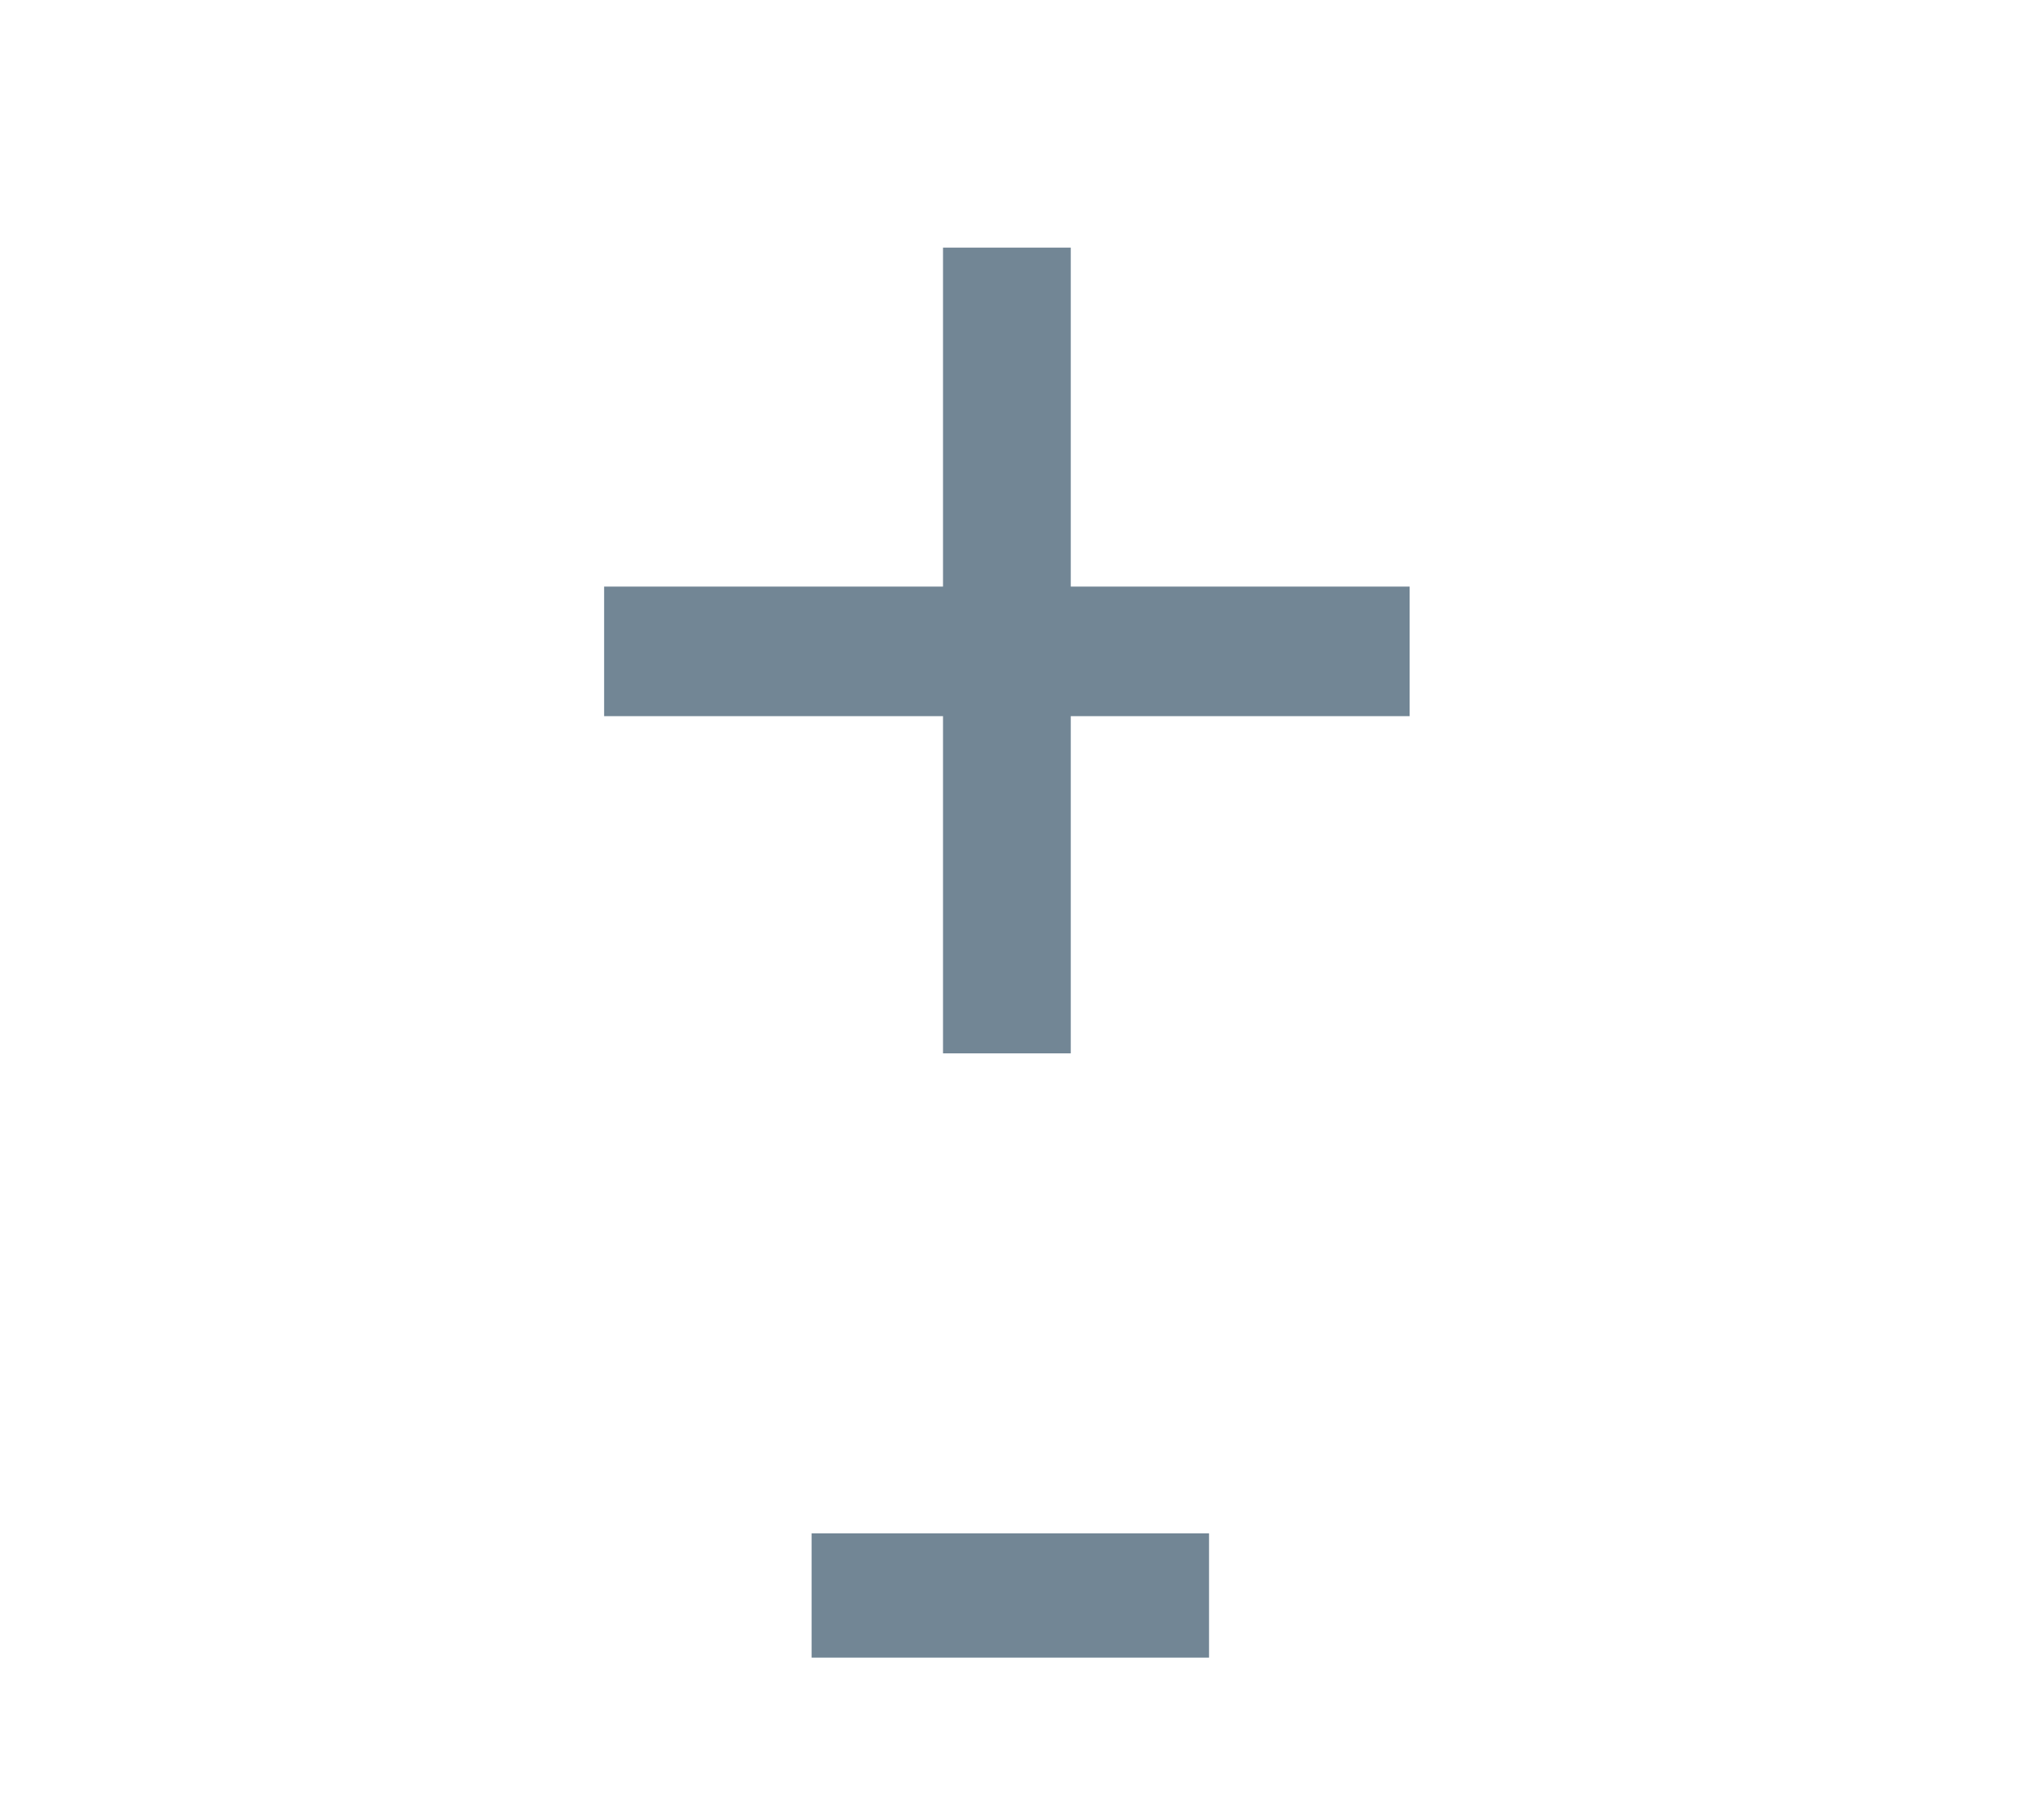
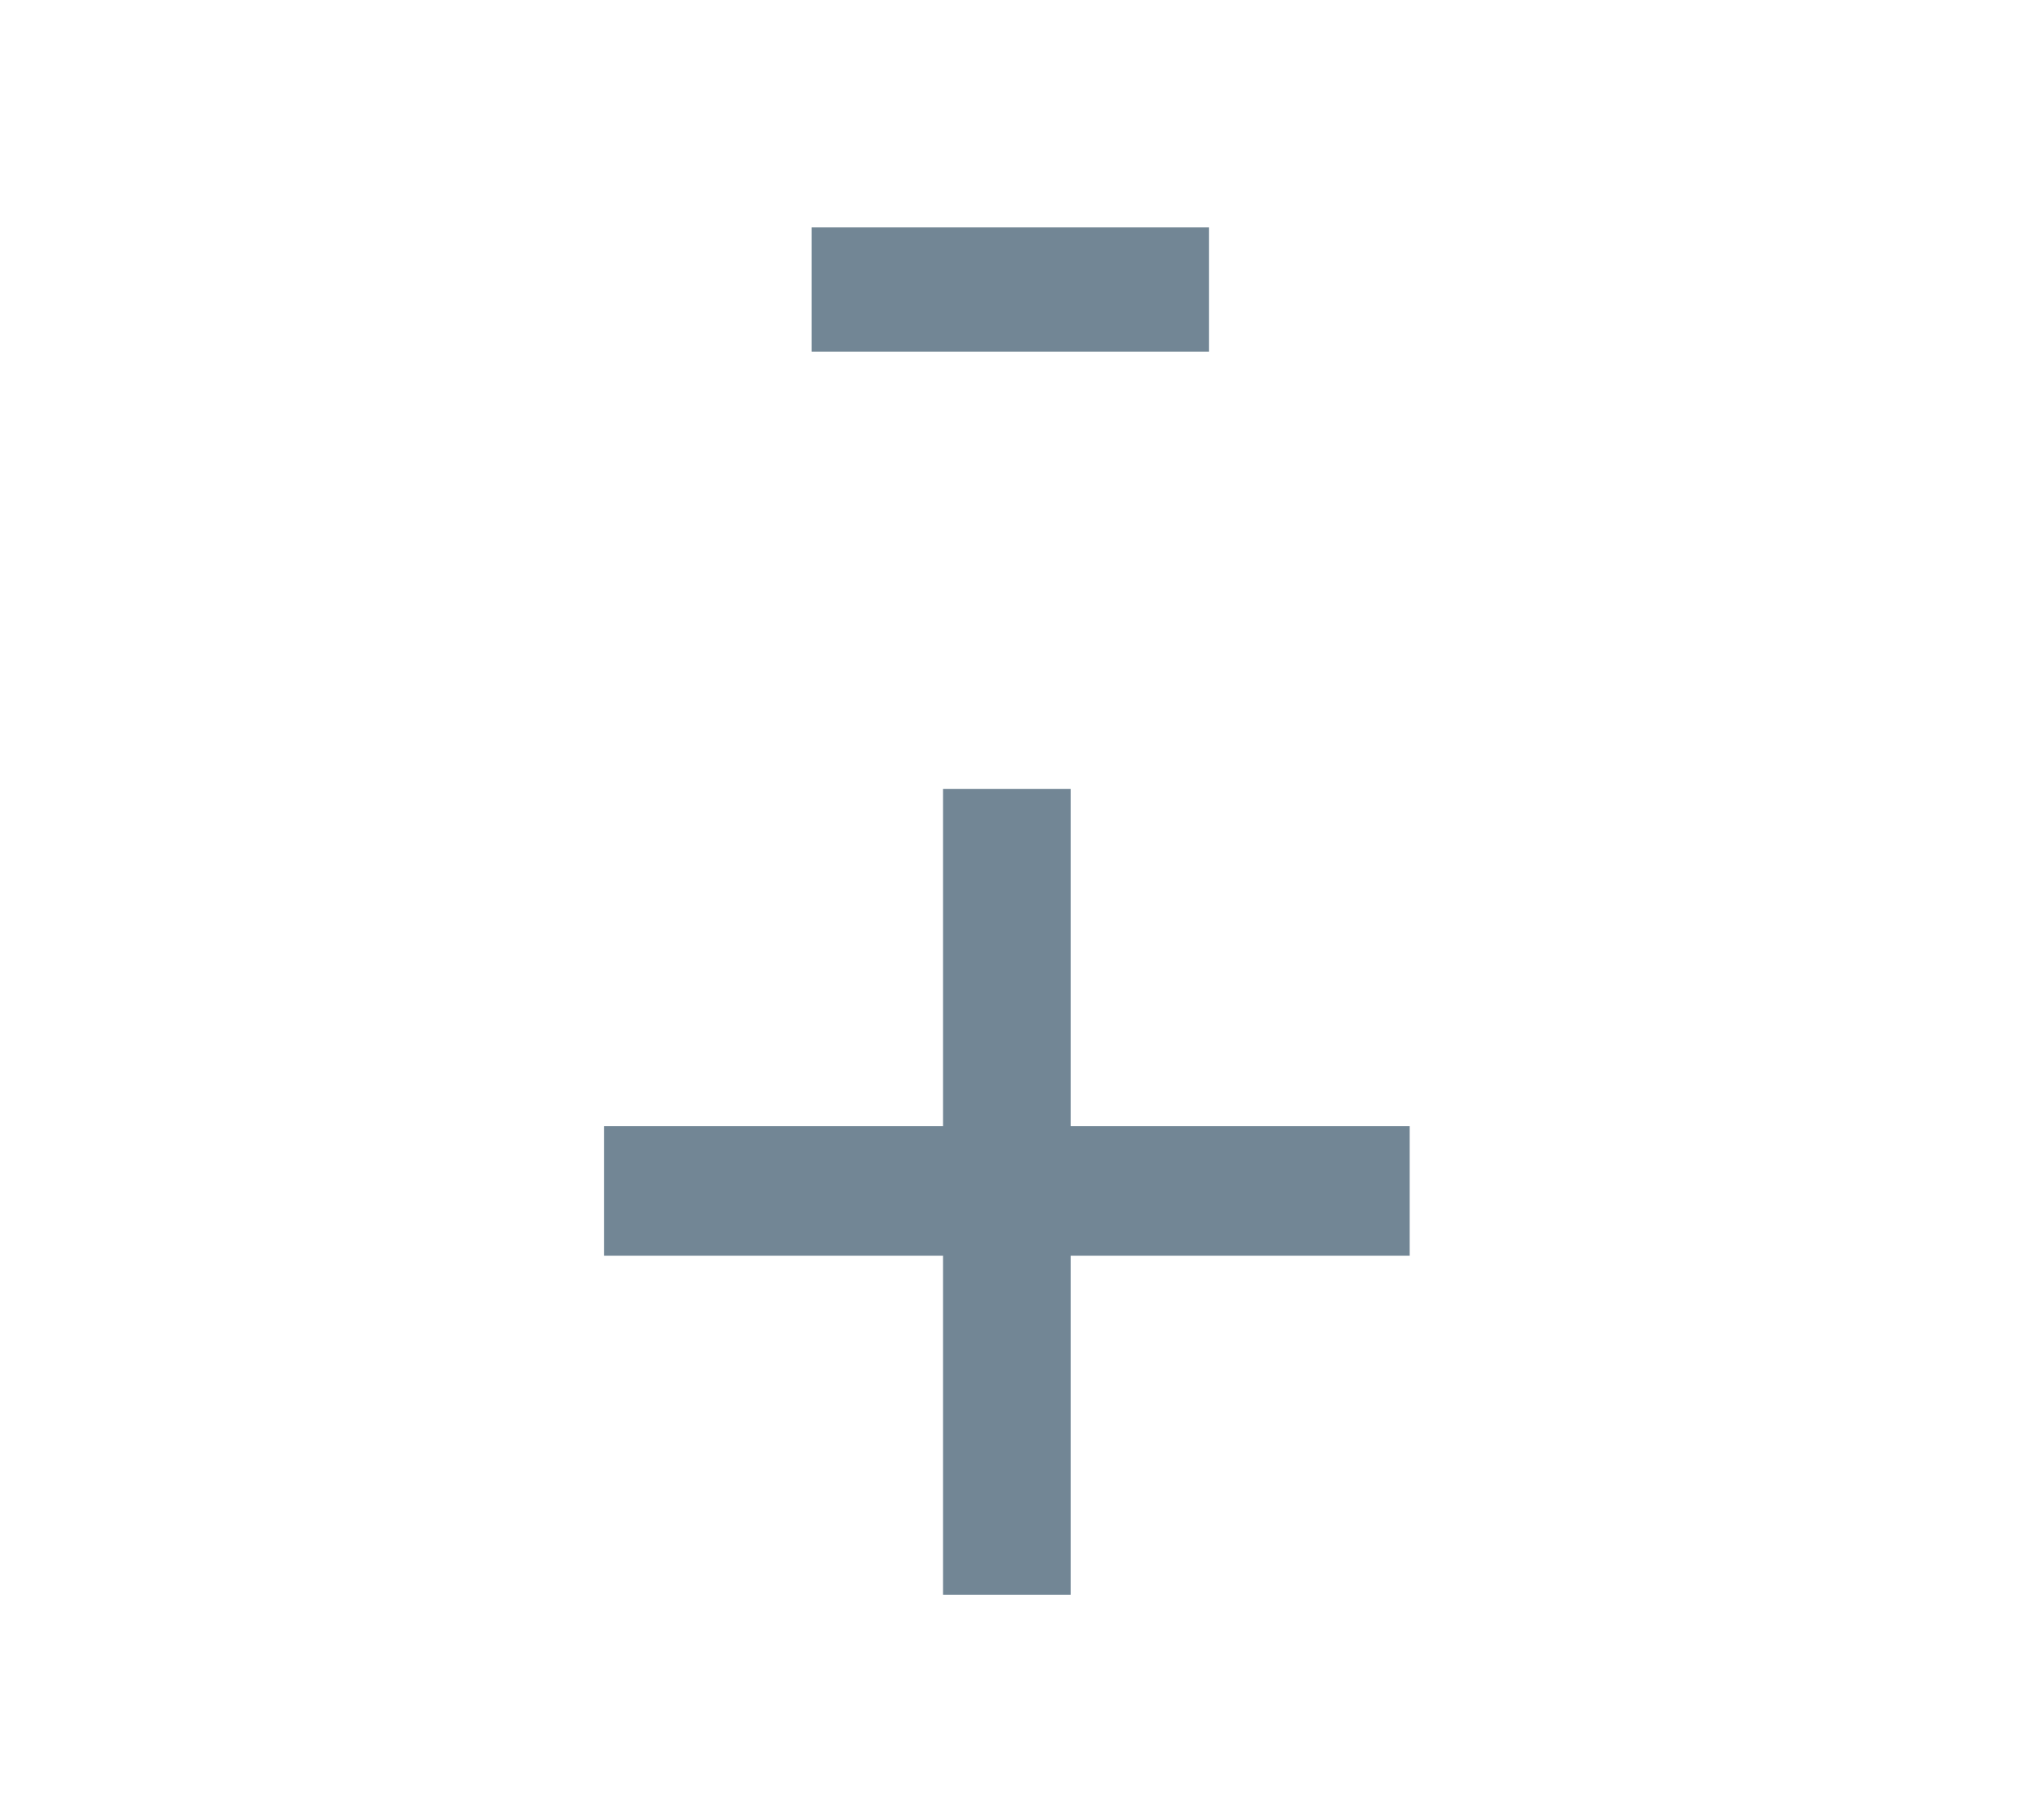
<svg xmlns="http://www.w3.org/2000/svg" width="100%" height="100%" viewBox="0 0 18 16" version="1.1" xml:space="preserve" style="fill-rule:evenodd;clip-rule:evenodd;stroke-linejoin:round;stroke-miterlimit:2;">
-   <g id="diff">
+   <g id="diff" transform="matrix(1,0,0,-1,0,16.2199)">
    <g transform="matrix(1,0,0,1,-3.78152,5.5081)">
      <g transform="matrix(13.75,0,0,13.75,16.7863,4.53304)" />
      <text x="8.508px" y="4.533px" style="font-family:'Menlo-Regular', 'Menlo', monospace;font-size:13.75px;fill:rgb(114,134,149);">+</text>
    </g>
-     <g transform="matrix(1,0,0,1,-3.75131,13.2809)">
+     <g transform="matrix(1,0,0,1,-3.75131,12.9054)">
      <g transform="matrix(13.75,0,0,13.75,16.7863,4.53304)" />
      <text x="8.508px" y="4.533px" style="font-family:'Menlo-Regular', 'Menlo', monospace;font-size:13.75px;fill:rgb(114,134,149);">-</text>
    </g>
  </g>
</svg>
